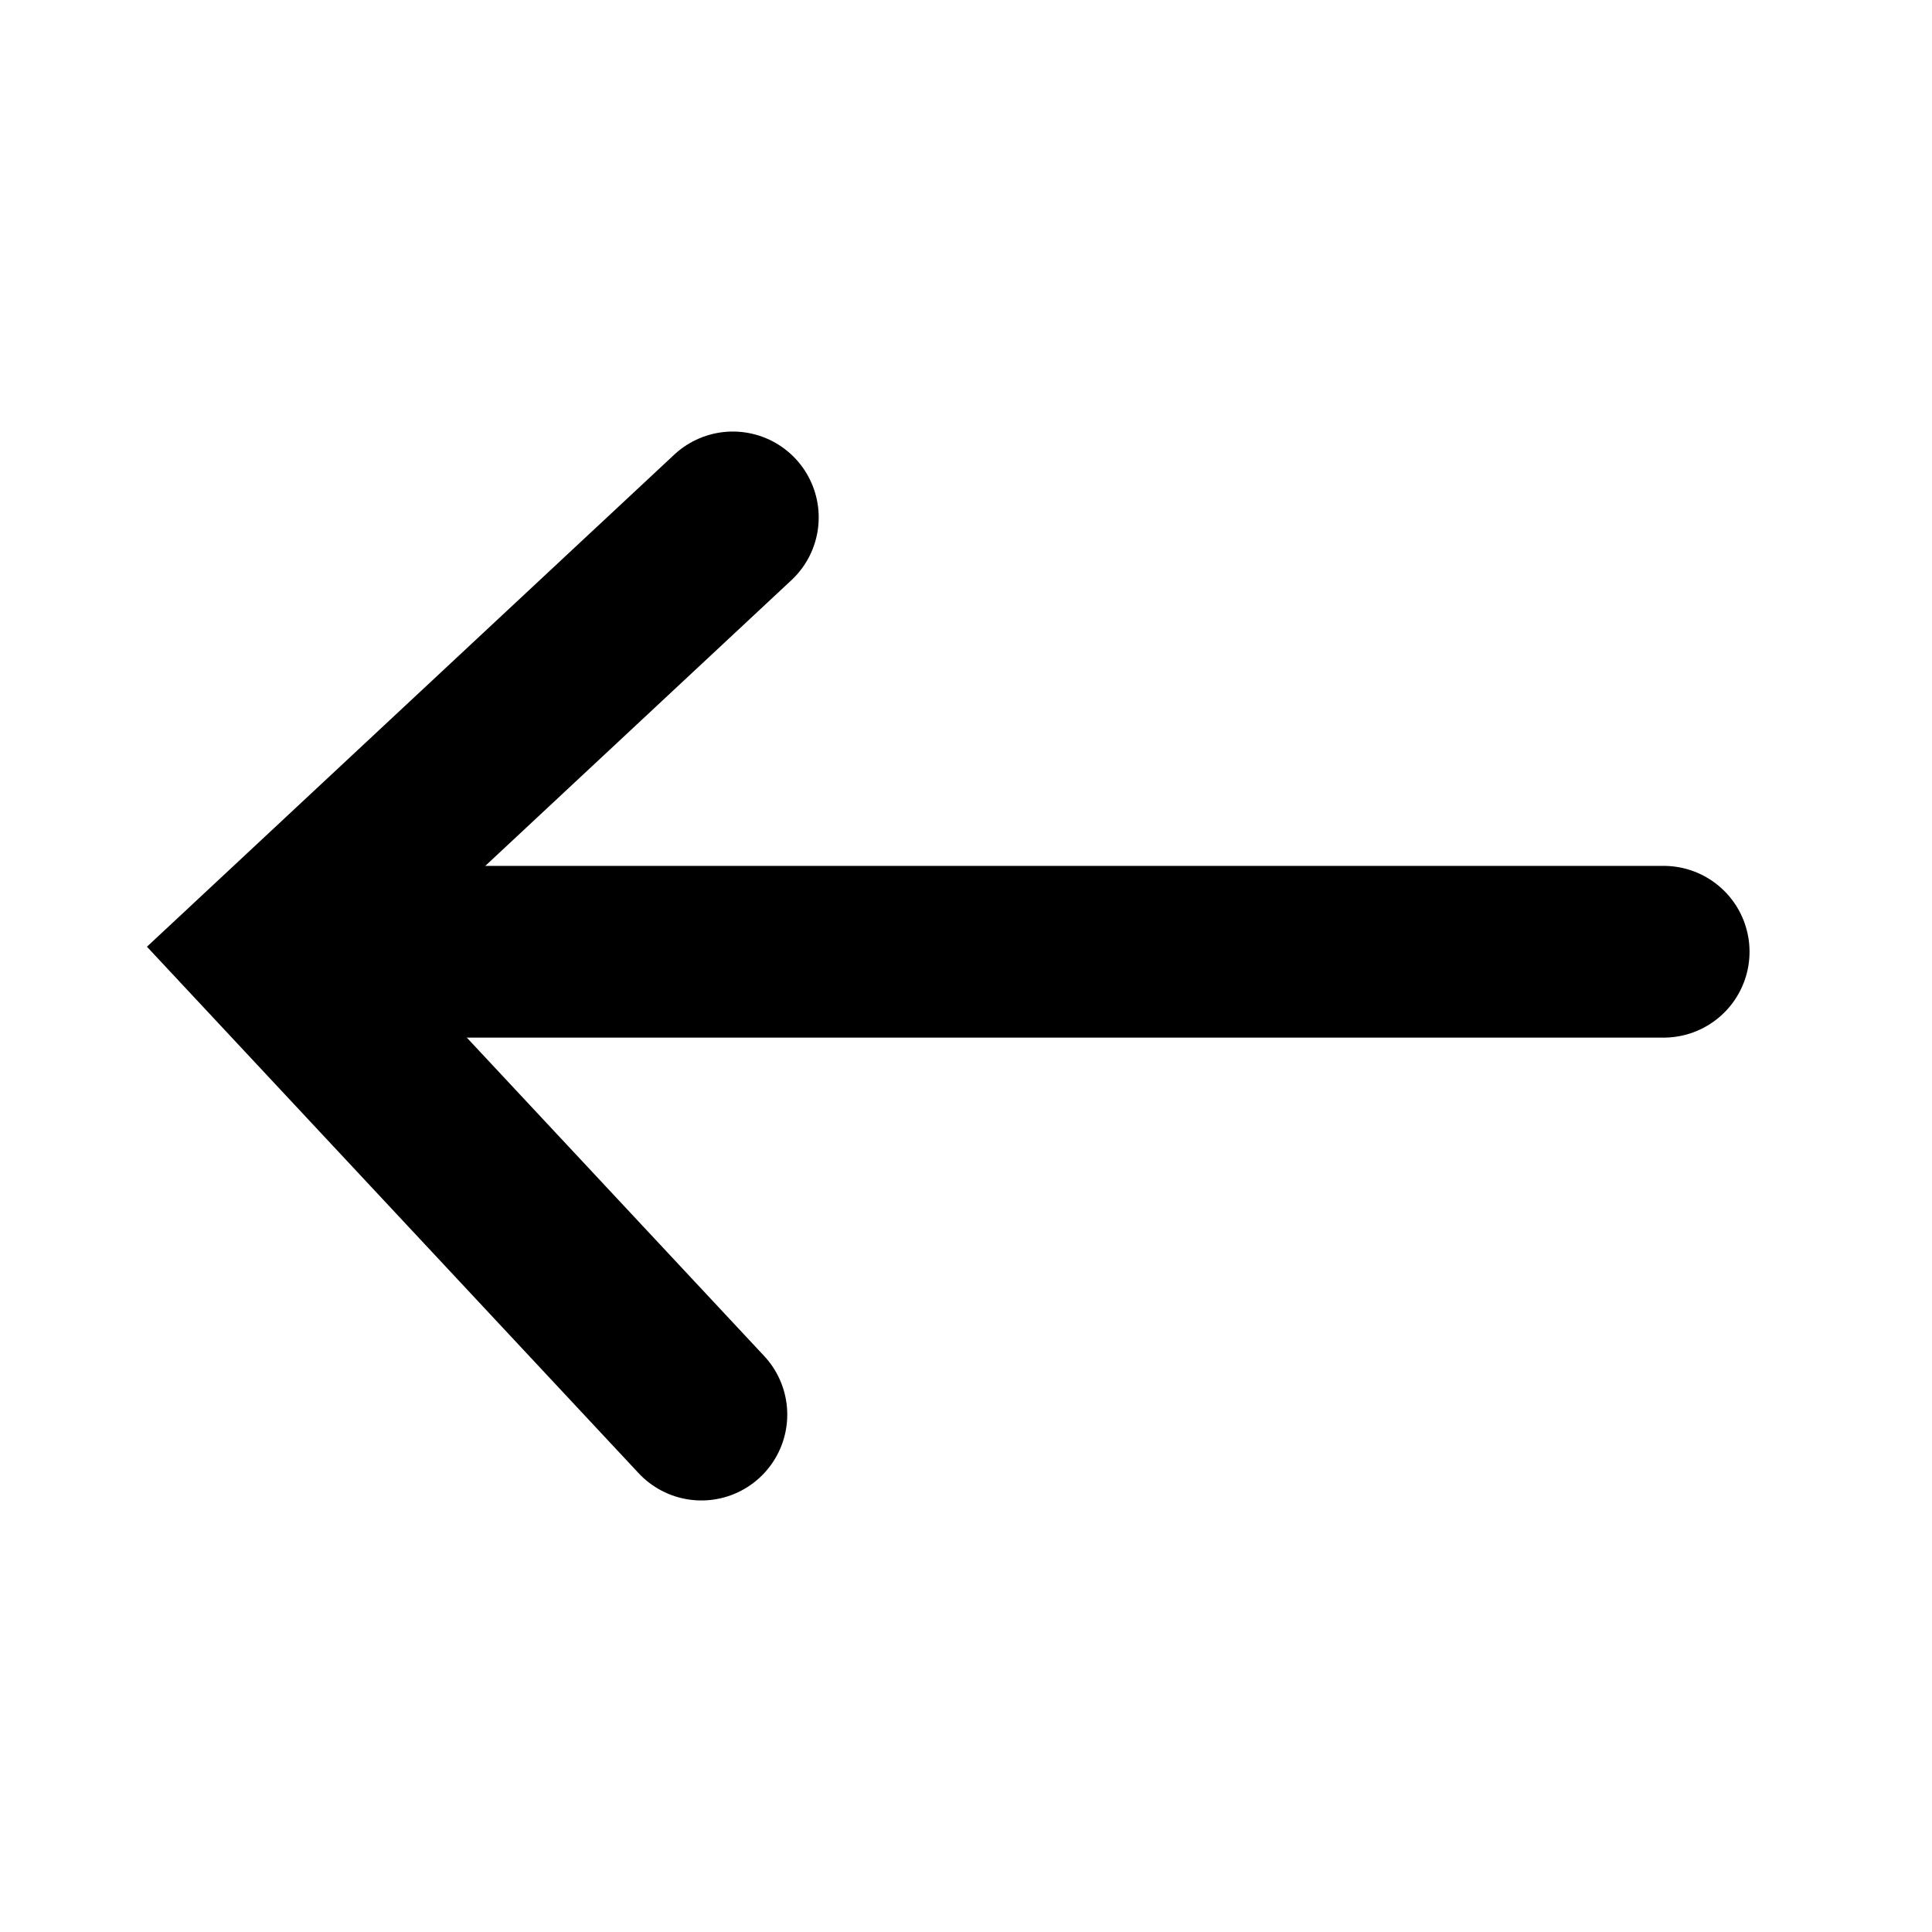
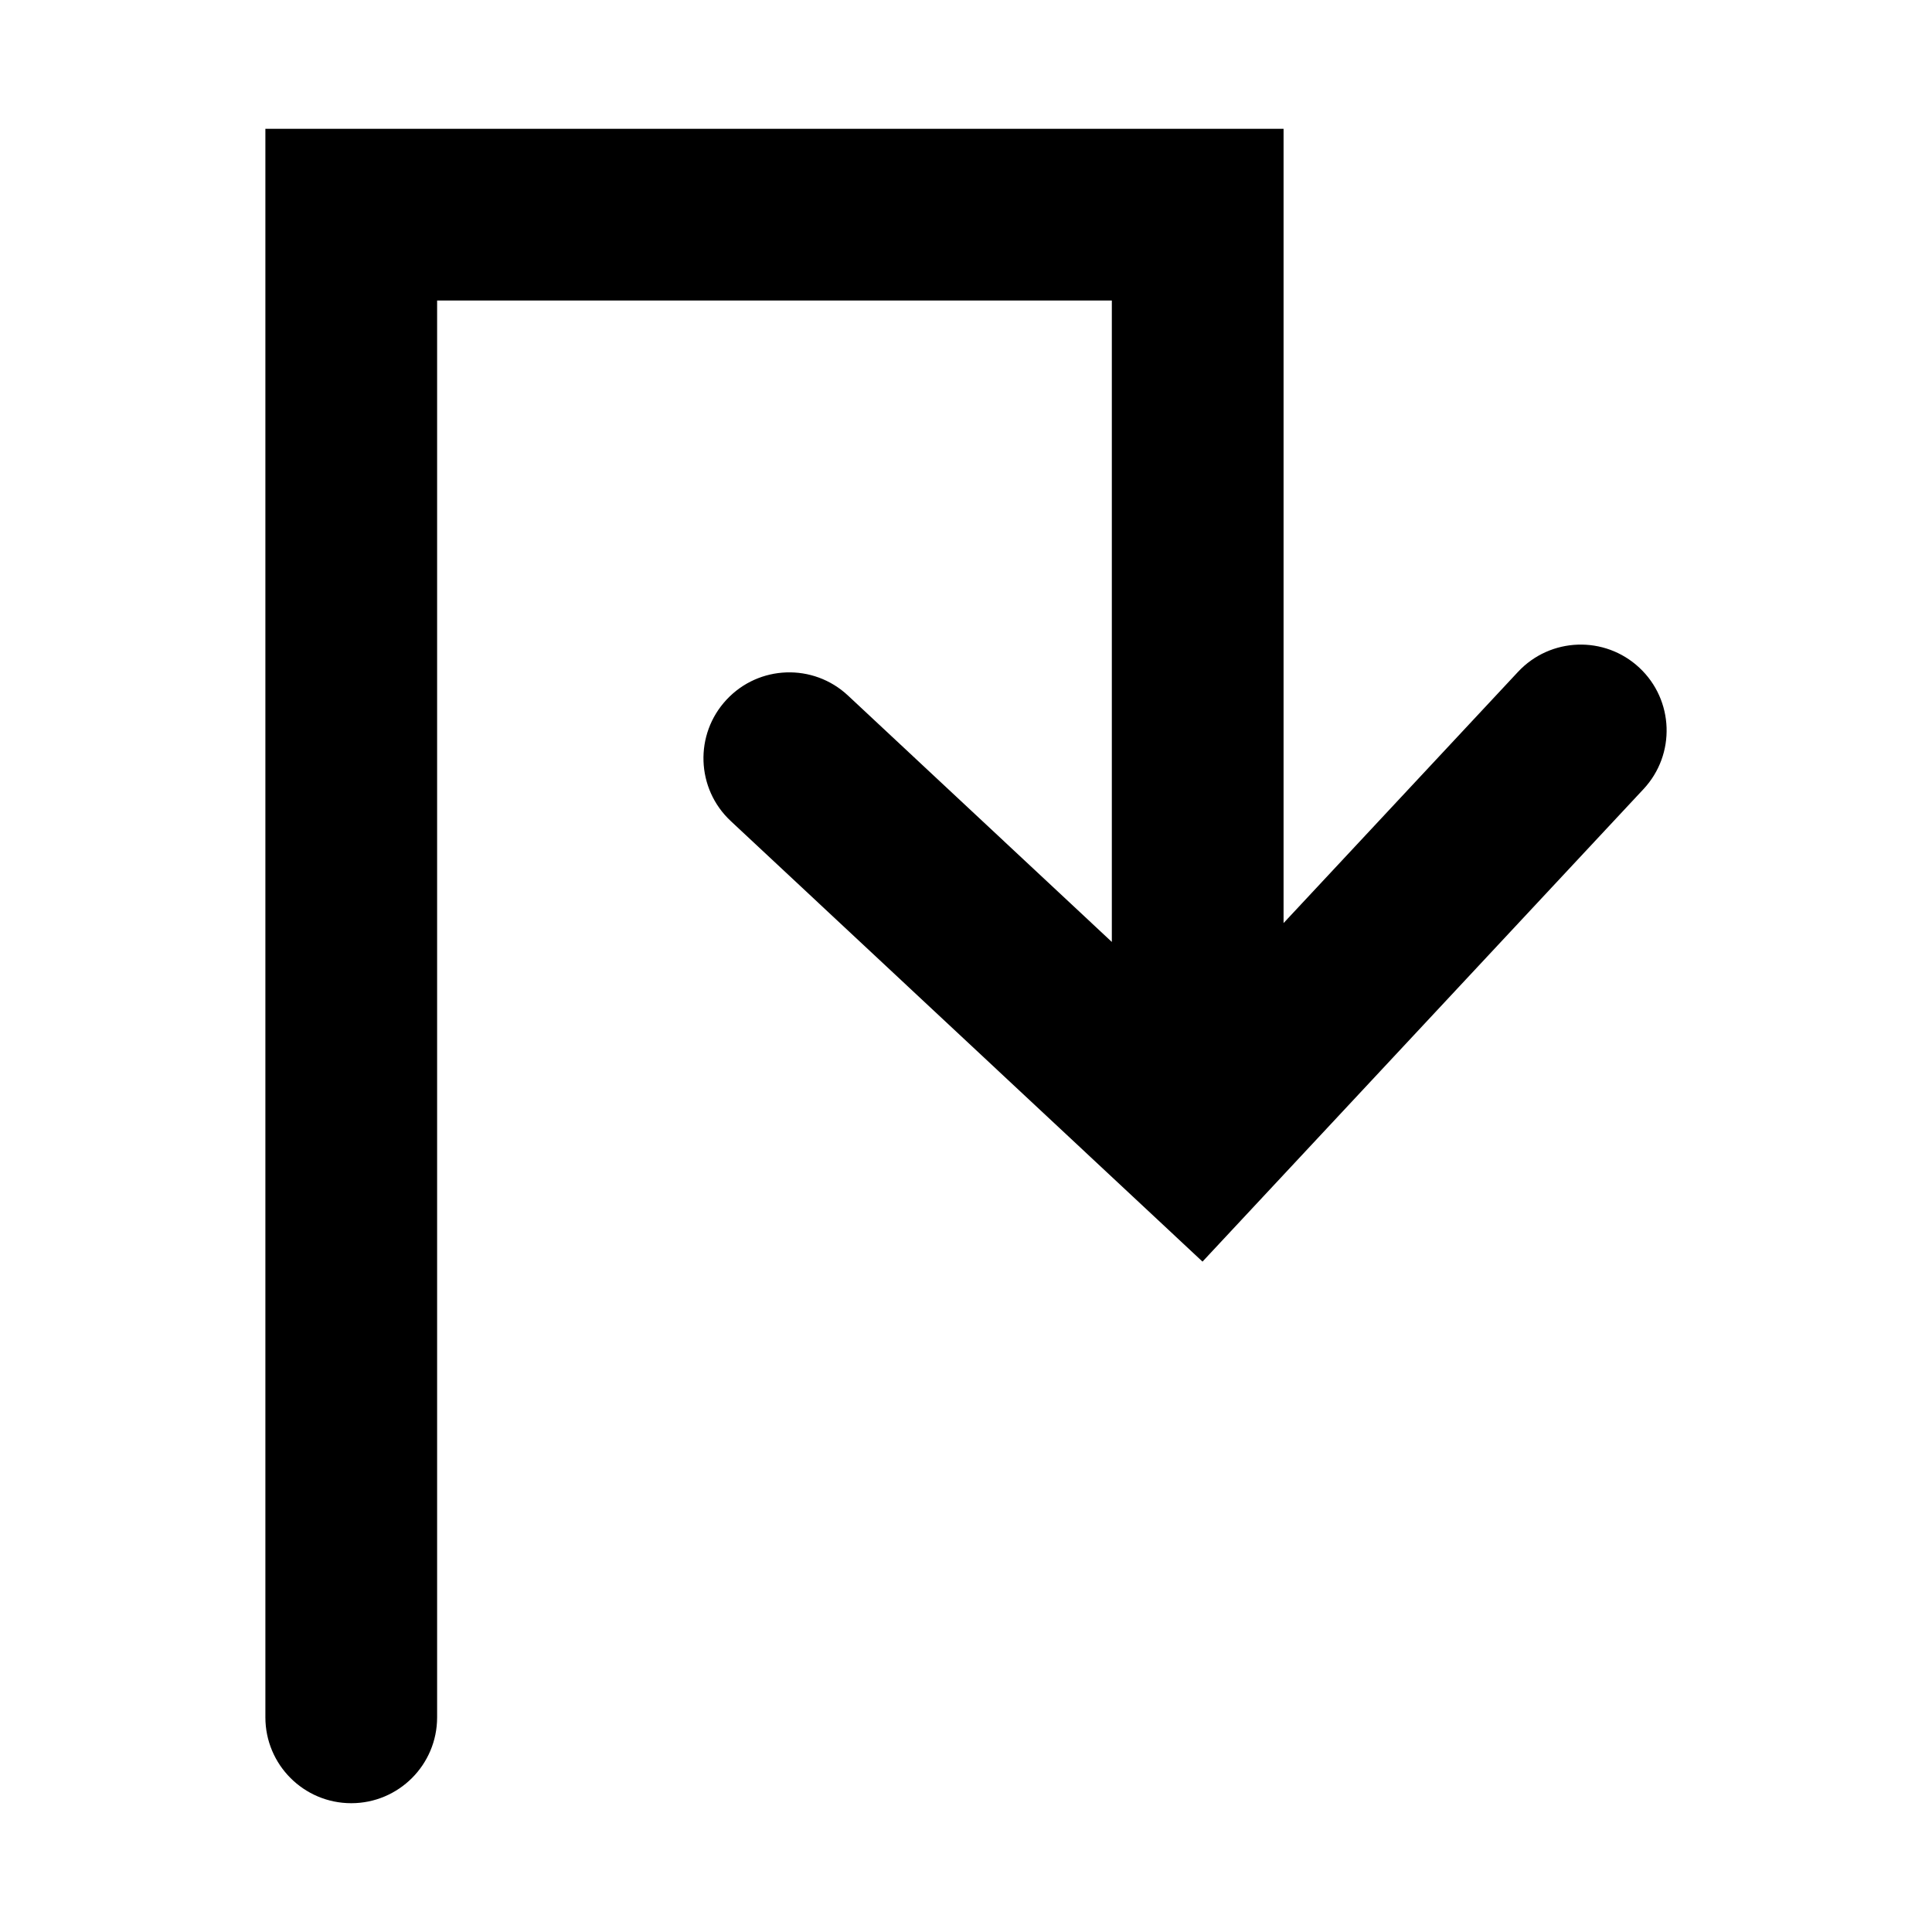
<svg xmlns="http://www.w3.org/2000/svg" version="1.1" id="Layer_1" x="0px" y="0px" width="180px" height="180px" viewBox="0 0 180 180" enable-background="new 0 0 180 180" xml:space="preserve">
-   <g>
-     <path fill="none" stroke="#000000" stroke-width="16" stroke-linecap="round" stroke-miterlimit="10" d="M65.347,131.794L25,88.593   l43.277-40.387" />
-     <path fill="none" stroke="#000000" stroke-width="16" stroke-linecap="round" stroke-miterlimit="10" d="M155,88.672H32.382" />
-   </g>
+   <path d="M152.734,62.208c-3.231-3.016-8.293-2.841-11.307,0.391L119.587,86V12H24.725v148c0,4.418,3.582,8,8,8s8-3.582,8-8V28  h62.862v59.759L79,64.797c-3.229-3.016-8.292-2.846-11.307,0.387c-3.016,3.229-2.843,8.291,0.386,11.307l43.956,41.051  l41.089-44.026C156.139,70.285,155.964,65.223,152.734,62.208z" />
</svg>
